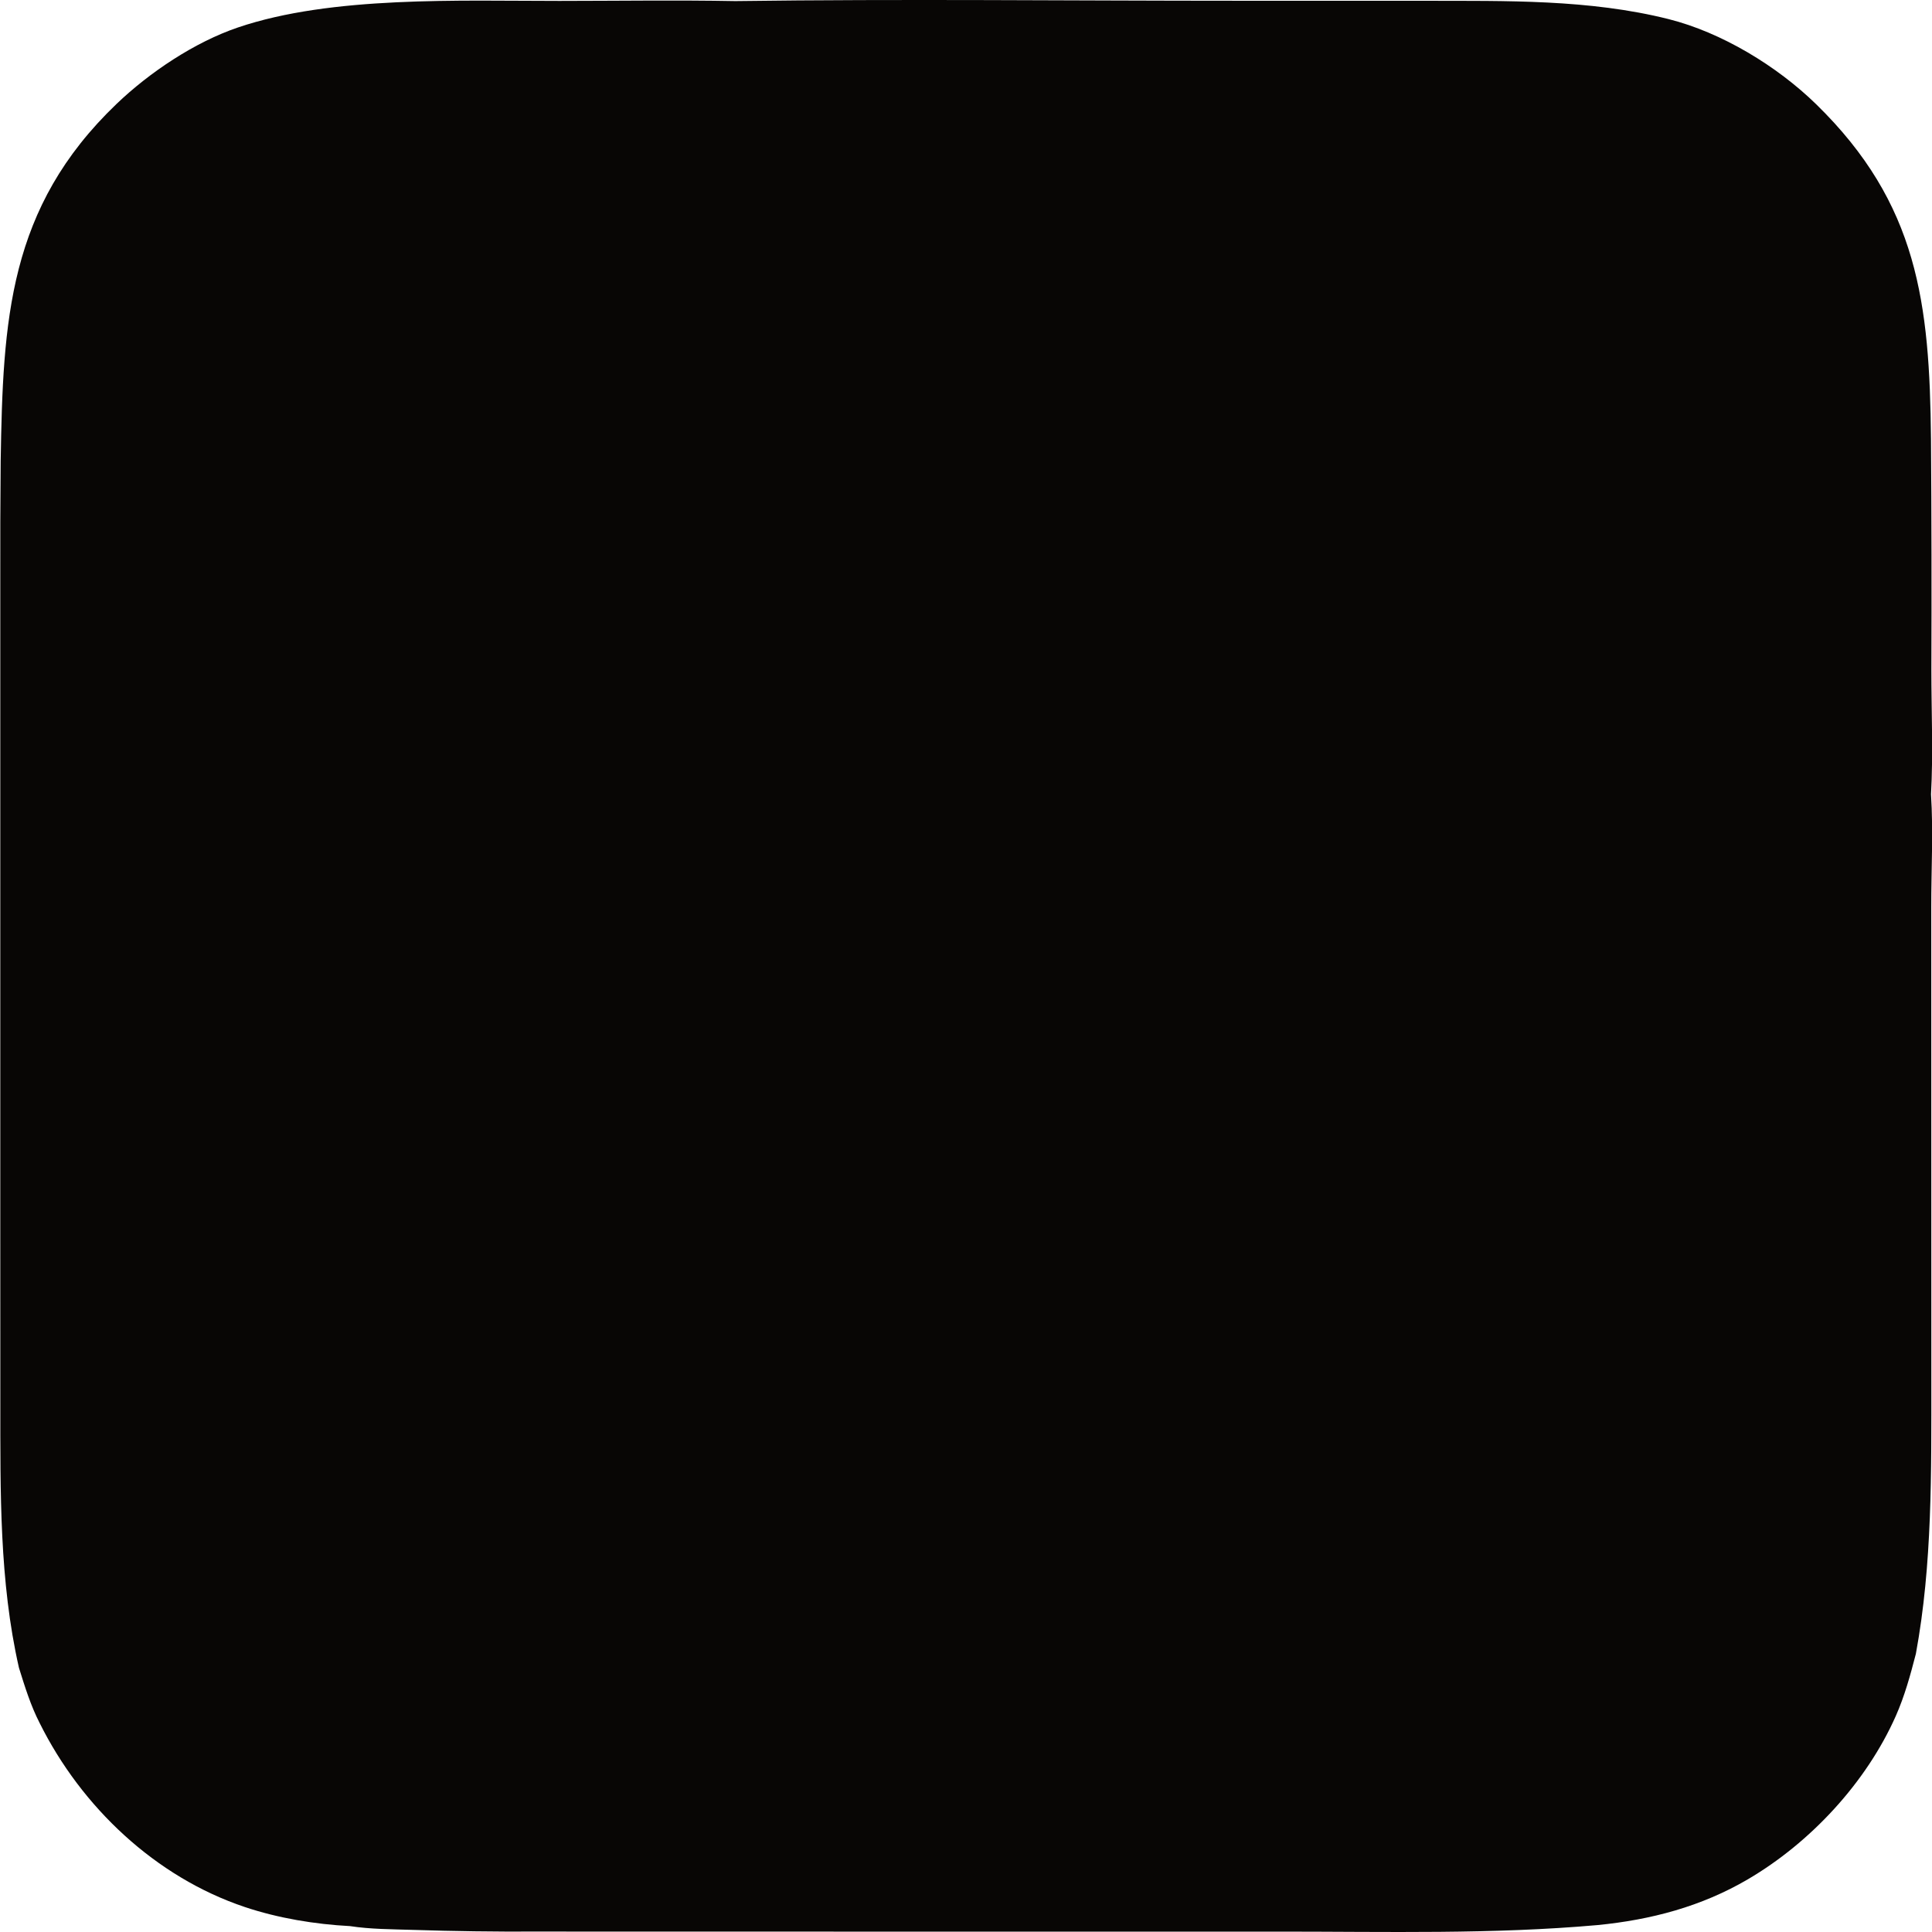
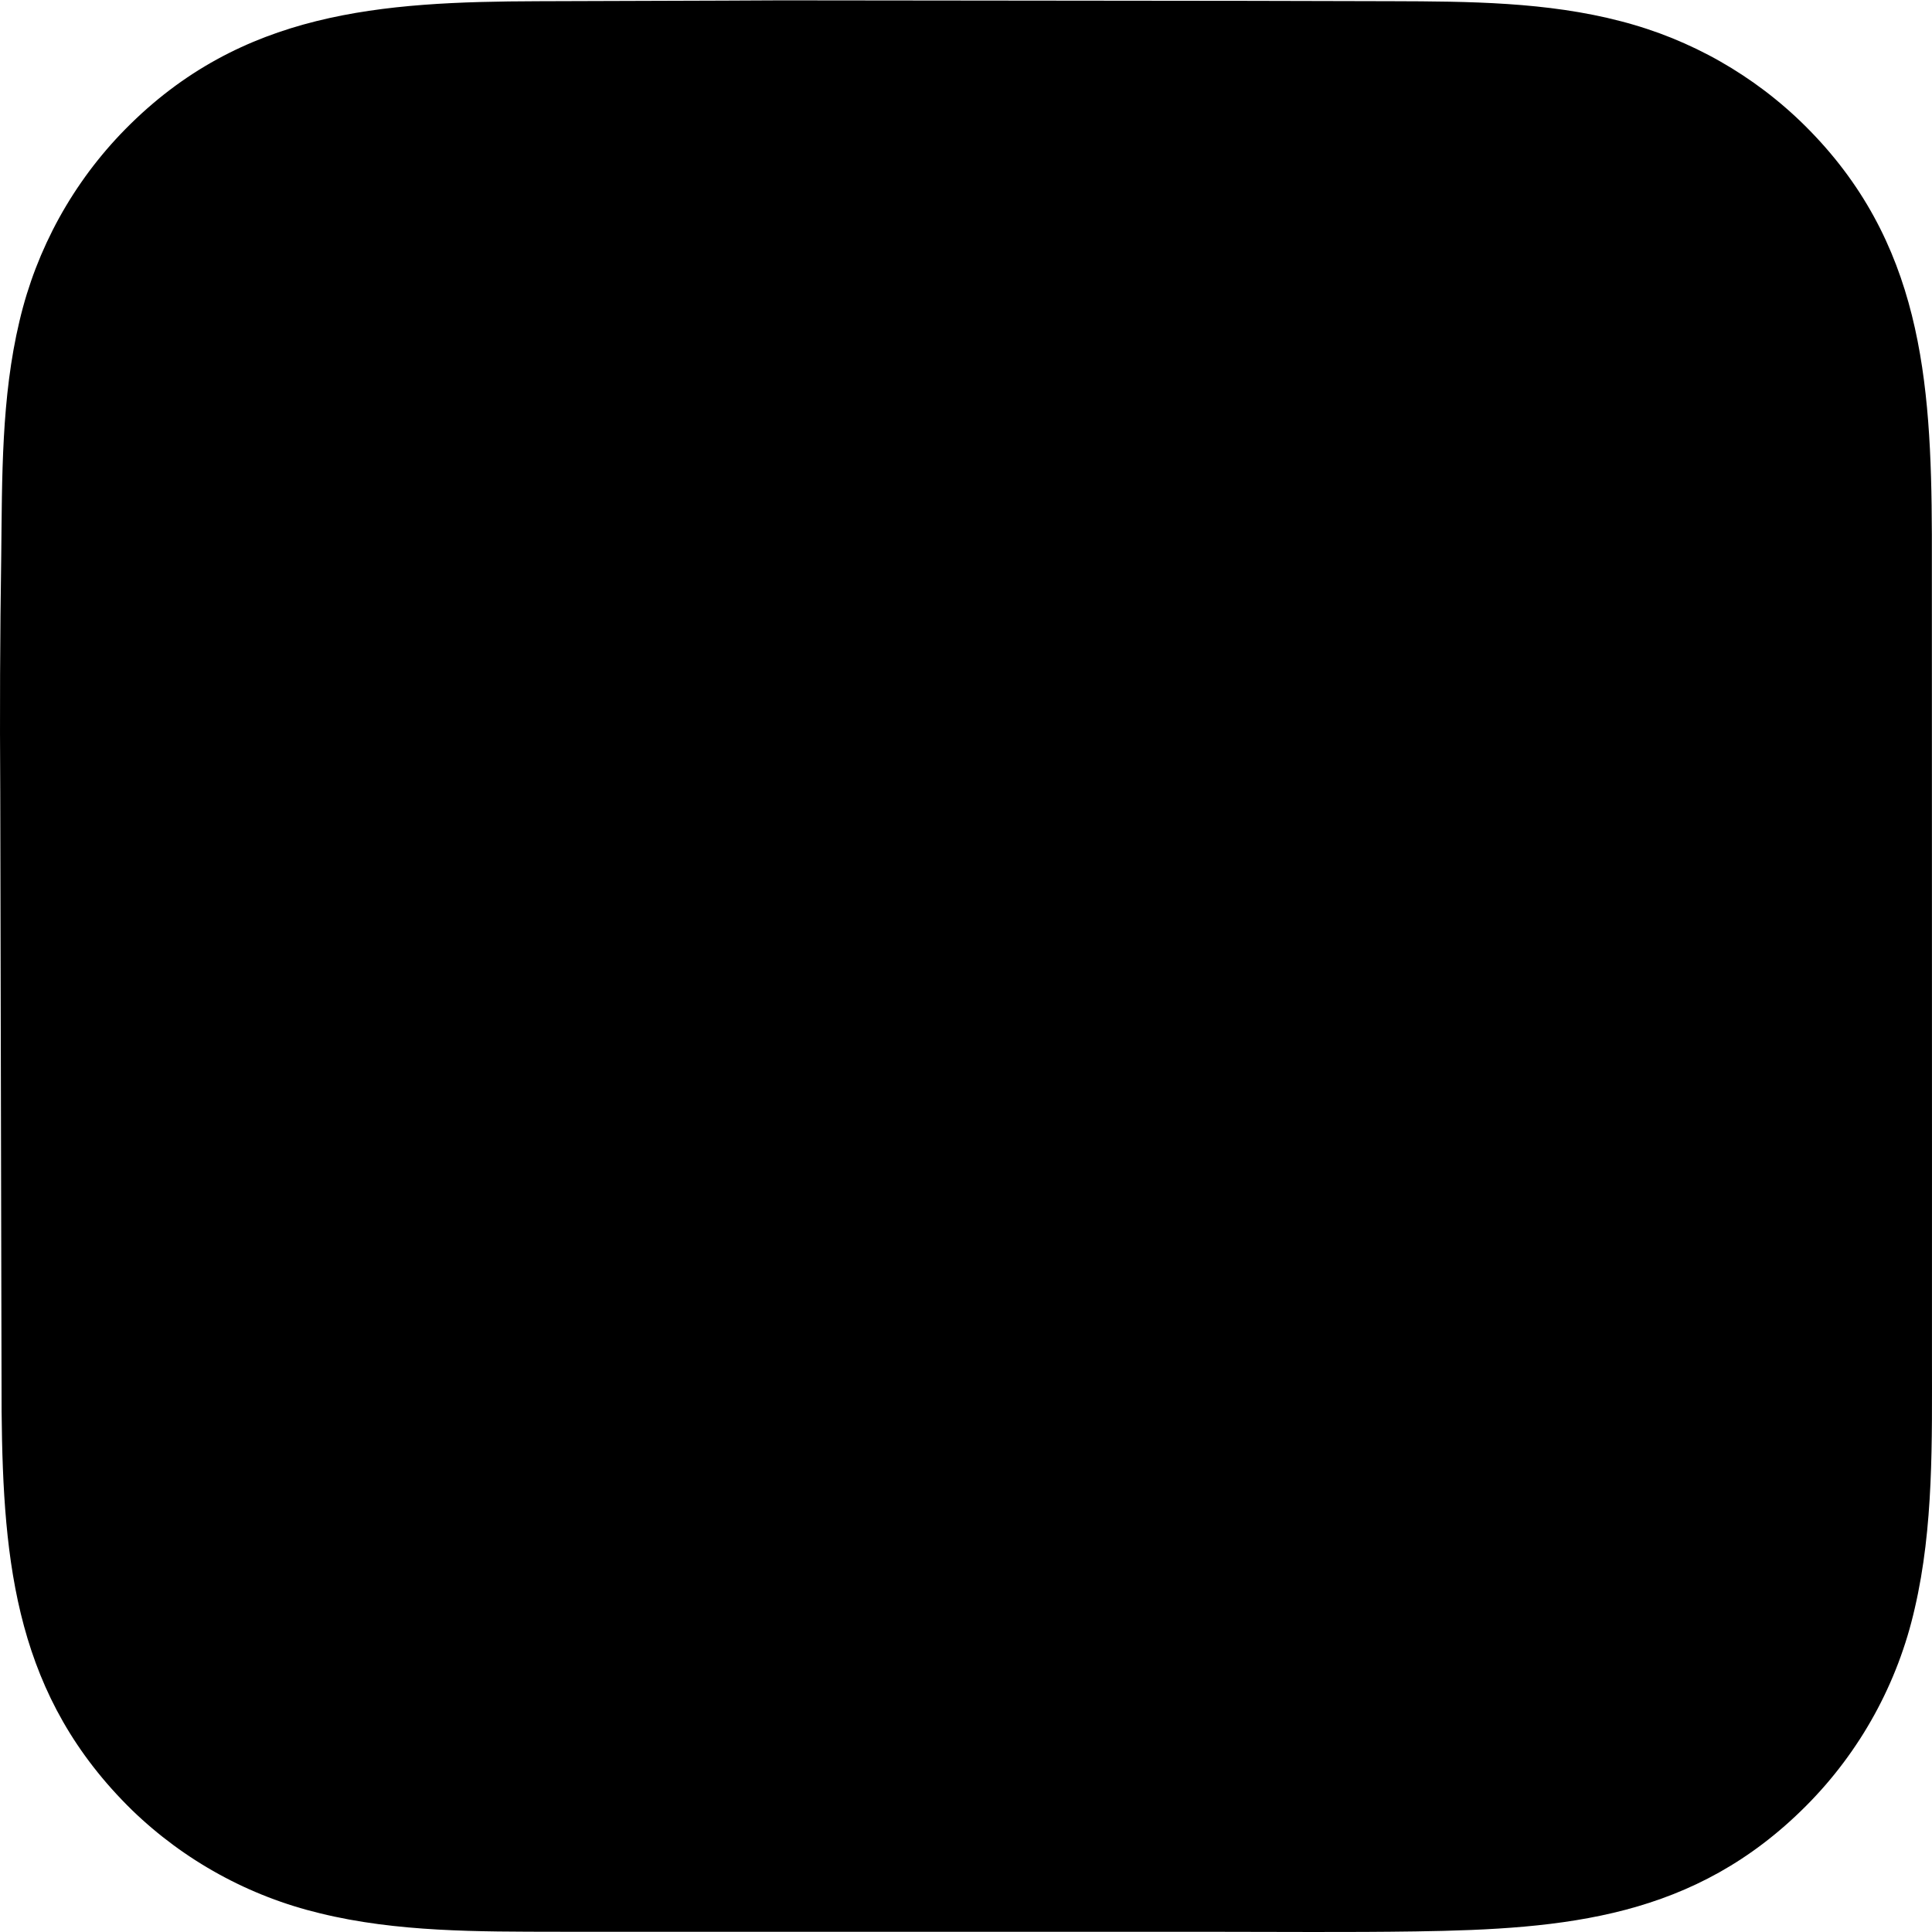
<svg xmlns="http://www.w3.org/2000/svg" width="100%" height="100%" viewBox="0 0 100 100" version="1.1" xml:space="preserve" style="fill-rule:evenodd;clip-rule:evenodd;stroke-linejoin:round;stroke-miterlimit:2;">
-   <path d="M0.015,62.884c0,-0 -0.001,-31.544 -0,-32.757c-0.005,-2.088 0.001,-4.175 0.02,-6.263c0.119,-7.278 0.38,-13.107 5.999,-18.486c1.712,-1.638 4.041,-3.195 6.281,-3.956c4.851,-1.647 11.503,-1.372 16.642,-1.375c3.032,-0.002 6.07,-0.047 9.101,0.009c8.671,-0.116 17.36,-0.016 26.032,-0.017l9.675,0.002c4.191,0.009 8.494,-0.082 12.59,0.945c2.754,0.69 5.623,2.431 7.652,4.412c5.276,5.151 5.869,10.302 5.941,17.321c0.028,3.983 0.035,7.966 0.02,11.95c-0.001,2.072 0.097,4.403 -0.019,6.442c0.122,1.922 0.011,3.907 0.013,5.837l0.002,12.205l0.002,12.328c-0.002,4.723 0.058,9.457 -0.801,14.121c-0.284,1.098 -0.581,2.187 -1.043,3.227c-1.528,3.439 -4.411,6.542 -7.649,8.441c-2.413,1.415 -5.023,2.101 -7.789,2.372c-5.428,0.482 -10.913,0.338 -16.358,0.338l-23.179,-0l-15.407,-0.003c-2.121,0.011 -4.242,-0.018 -6.362,-0.086c-1.071,-0.034 -2.204,-0.032 -3.263,-0.196c-1.807,-0.094 -3.721,-0.411 -5.438,-0.986c-4.634,-1.551 -8.461,-5.18 -10.62,-9.516c-0.469,-0.91 -0.772,-1.895 -1.076,-2.869c-1.02,-4.478 -0.961,-9.128 -0.964,-13.699l-0.002,-9.741Z" style="fill:#080605;" />
+   <path d="M37.433,0.032l2.995,-0.014l24.188,0.026l7.439,0.018c3.948,0.012 8.019,0.032 11.863,1.043c0.223,0.058 0.446,0.119 0.667,0.185c0.221,0.065 0.442,0.133 0.661,0.206c0.219,0.072 0.437,0.148 0.653,0.227c0.217,0.08 0.432,0.163 0.646,0.249c0.214,0.087 0.426,0.177 0.637,0.271c0.211,0.094 0.42,0.191 0.628,0.291c0.208,0.101 0.414,0.205 0.618,0.312c0.204,0.107 0.407,0.218 0.607,0.332c0.201,0.114 0.4,0.232 0.596,0.352c0.197,0.121 0.392,0.245 0.584,0.372c0.193,0.127 0.383,0.257 0.572,0.39c0.188,0.133 0.374,0.27 0.558,0.409c0.184,0.14 0.365,0.282 0.544,0.428c0.18,0.145 0.356,0.294 0.53,0.445c0.175,0.151 0.346,0.305 0.515,0.462c0.17,0.157 0.336,0.317 0.5,0.48c6.012,5.969 6.53,13.107 6.559,21.141l0.006,32.213l-0.001,10.378c-0.001,4.315 0.093,8.783 -0.893,13.01c-0.055,0.24 -0.113,0.479 -0.176,0.716c-0.062,0.238 -0.129,0.475 -0.2,0.71c-0.071,0.236 -0.146,0.47 -0.226,0.703c-0.079,0.233 -0.162,0.464 -0.249,0.694c-0.088,0.23 -0.179,0.459 -0.274,0.685c-0.095,0.227 -0.195,0.452 -0.298,0.675c-0.103,0.224 -0.21,0.445 -0.321,0.665c-0.111,0.219 -0.226,0.437 -0.344,0.652c-0.119,0.216 -0.241,0.429 -0.367,0.64c-0.126,0.212 -0.256,0.421 -0.389,0.627c-0.134,0.207 -0.271,0.411 -0.411,0.613c-0.141,0.202 -0.285,0.401 -0.432,0.598c-0.148,0.197 -0.299,0.391 -0.453,0.583c-0.155,0.191 -0.312,0.38 -0.473,0.566c-0.161,0.186 -0.325,0.369 -0.493,0.549c-0.167,0.181 -0.337,0.358 -0.511,0.532c-5.78,5.805 -12.429,6.388 -20.214,6.504c-3.558,0.053 -7.12,0.02 -10.678,0.019l-25.444,0.001l-8.286,-0.002c-4.078,-0.007 -8.324,0.023 -12.307,-0.957c-0.227,-0.055 -0.454,-0.113 -0.679,-0.175c-0.226,-0.062 -0.451,-0.128 -0.674,-0.198c-0.223,-0.069 -0.446,-0.143 -0.667,-0.22c-0.221,-0.077 -0.44,-0.157 -0.659,-0.242c-0.218,-0.084 -0.435,-0.172 -0.65,-0.264c-0.215,-0.091 -0.429,-0.187 -0.641,-0.285c-0.212,-0.099 -0.423,-0.201 -0.632,-0.307c-0.208,-0.106 -0.415,-0.215 -0.62,-0.328c-0.206,-0.112 -0.409,-0.228 -0.61,-0.348c-0.201,-0.119 -0.4,-0.242 -0.598,-0.368c-0.197,-0.126 -0.392,-0.255 -0.585,-0.388c-0.192,-0.132 -0.383,-0.268 -0.571,-0.407c-0.188,-0.139 -0.374,-0.281 -0.558,-0.426c-0.184,-0.145 -0.365,-0.294 -0.543,-0.445c-0.179,-0.151 -0.355,-0.305 -0.528,-0.462c-0.174,-0.157 -0.345,-0.317 -0.513,-0.48c-5.985,-5.859 -6.672,-12.658 -6.748,-20.627l-0.07,-32.071c-0.028,-4.076 -0.011,-8.151 0.051,-12.227c0.047,-4.05 -0.001,-8.185 0.945,-12.148c0.055,-0.233 0.113,-0.465 0.176,-0.695c0.062,-0.231 0.129,-0.461 0.199,-0.689c0.071,-0.229 0.145,-0.456 0.223,-0.682c0.078,-0.226 0.16,-0.45 0.246,-0.674c0.086,-0.223 0.176,-0.444 0.269,-0.665c0.094,-0.22 0.191,-0.438 0.292,-0.655c0.101,-0.216 0.205,-0.431 0.313,-0.645c0.109,-0.213 0.22,-0.424 0.336,-0.634c0.115,-0.209 0.234,-0.416 0.357,-0.622c0.122,-0.205 0.248,-0.408 0.378,-0.609c0.129,-0.201 0.262,-0.4 0.399,-0.596c0.136,-0.197 0.275,-0.391 0.418,-0.583c0.143,-0.191 0.289,-0.38 0.439,-0.567c0.149,-0.187 0.302,-0.371 0.457,-0.552c0.156,-0.182 0.315,-0.361 0.477,-0.537c0.161,-0.176 0.326,-0.349 0.494,-0.519c6.016,-6.112 13.231,-6.602 21.357,-6.628l9.594,-0.031Z" />
</svg>
